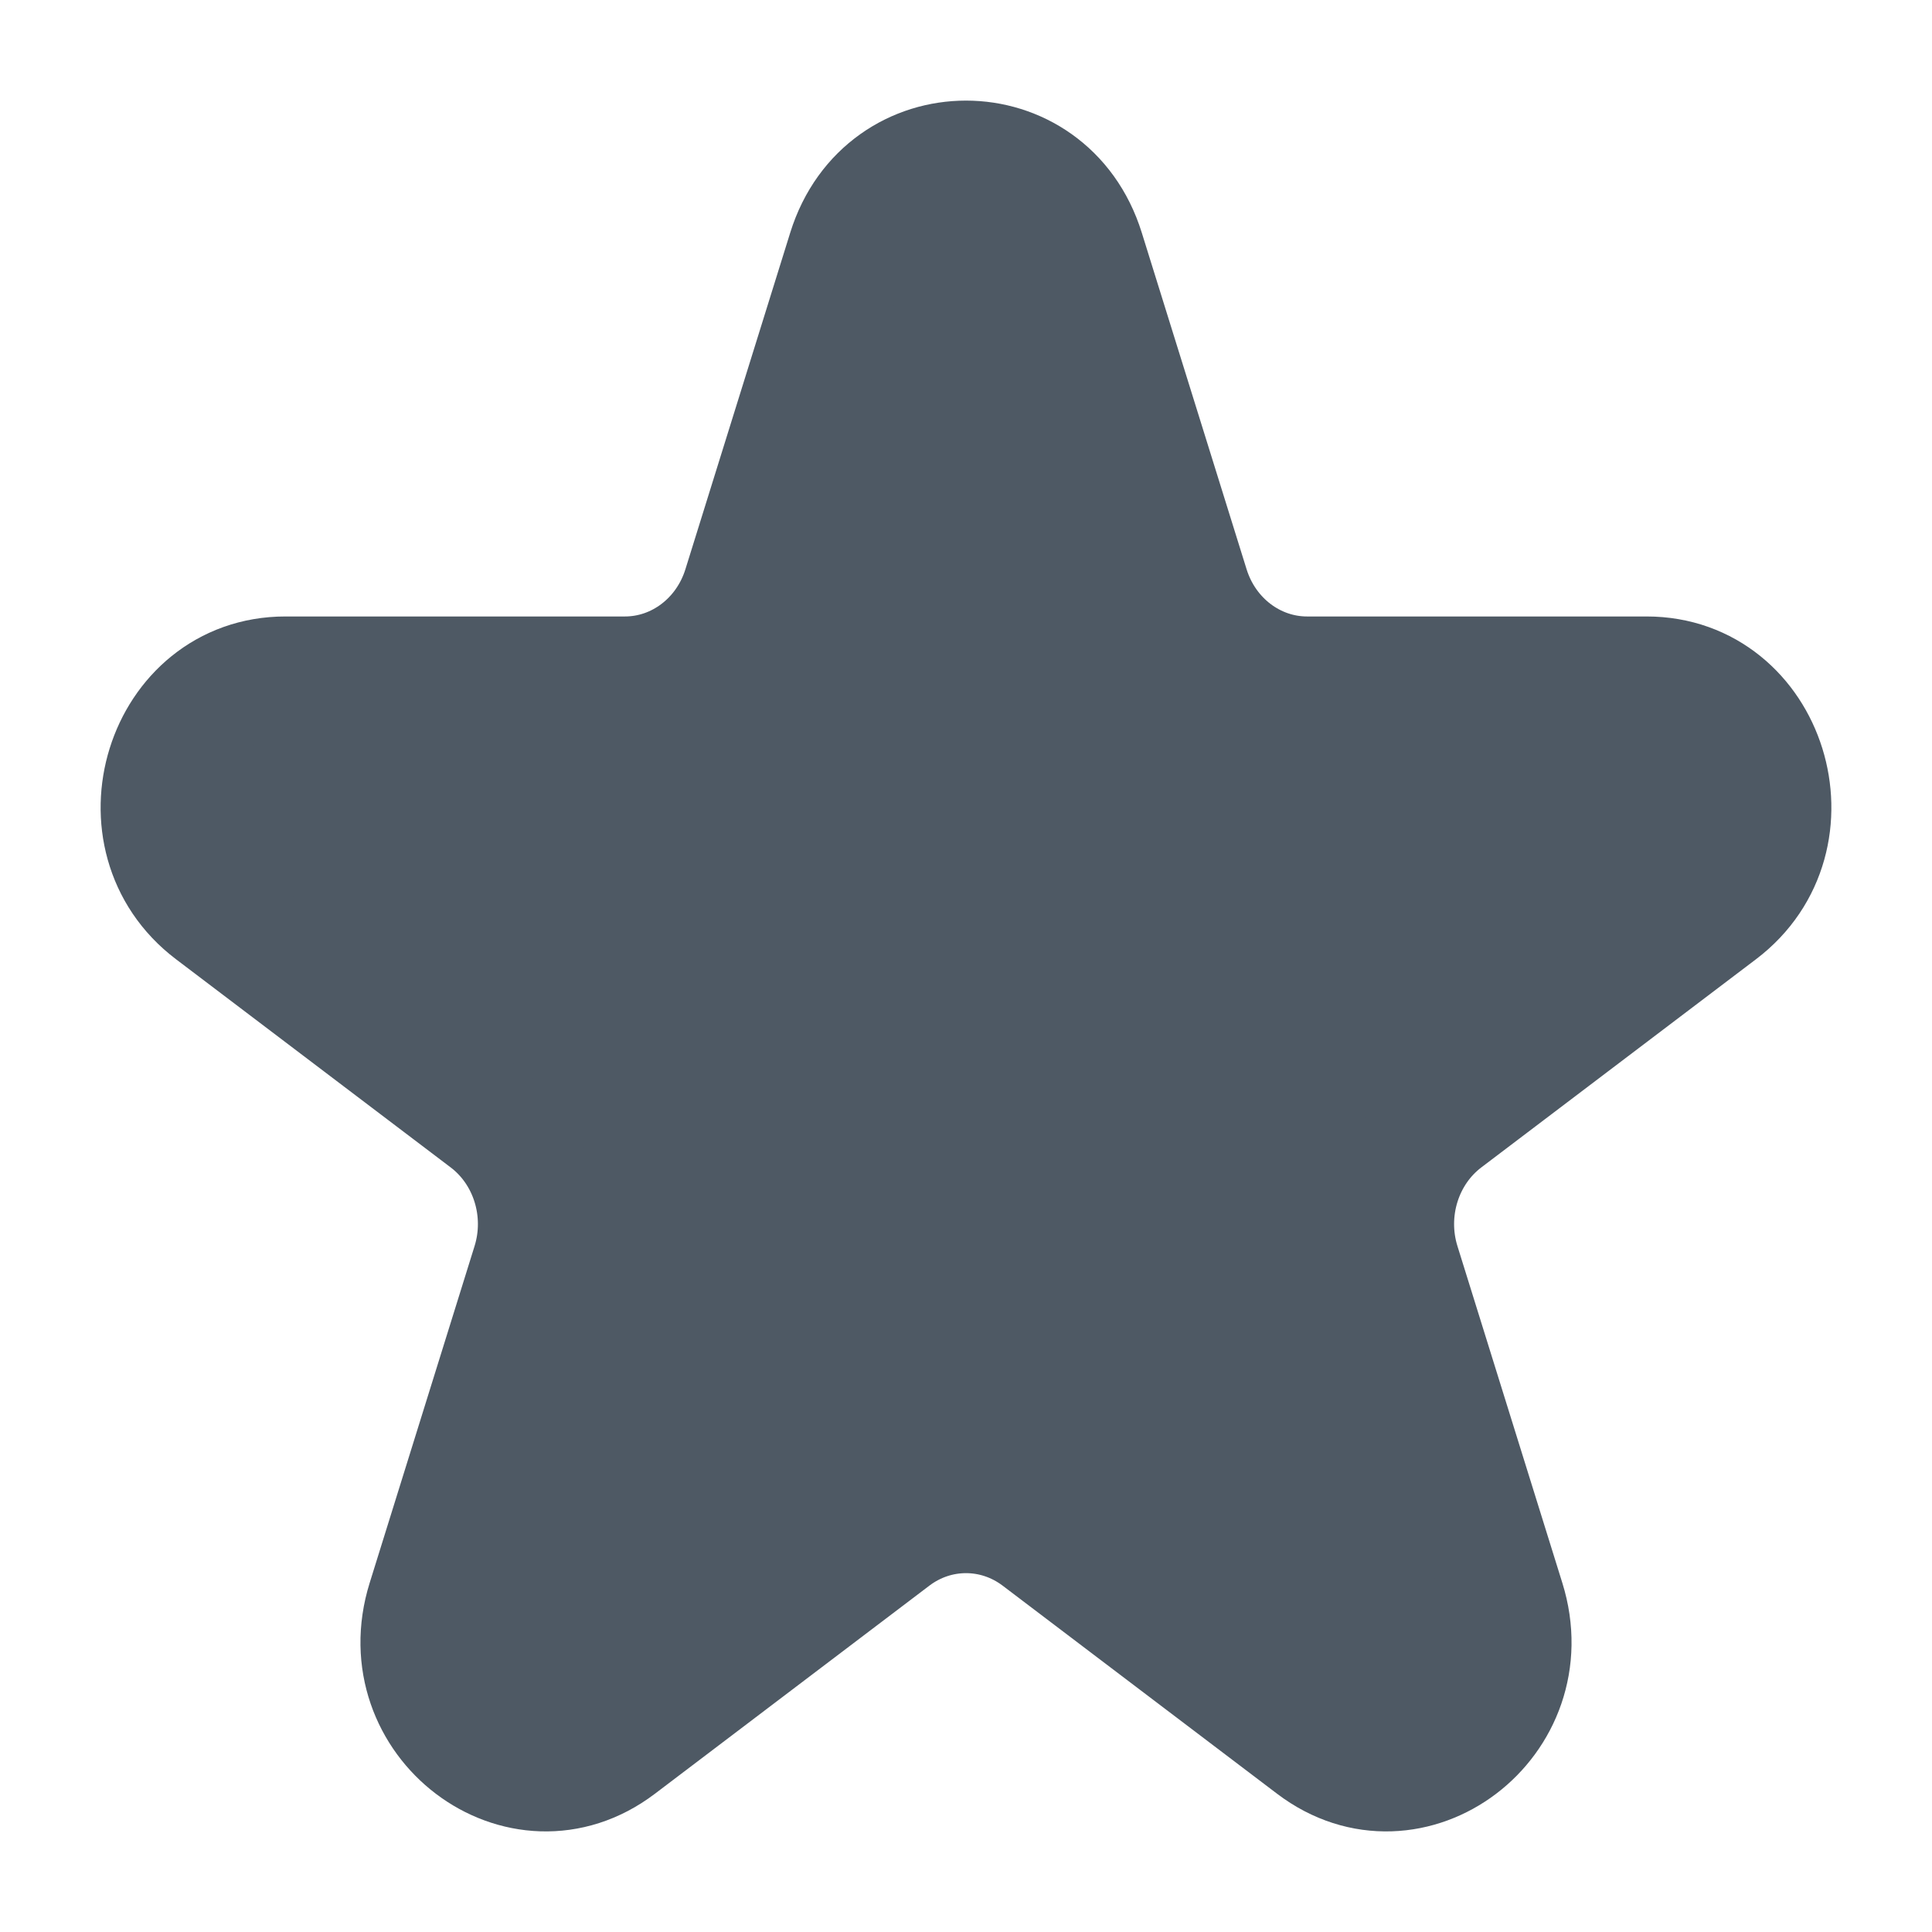
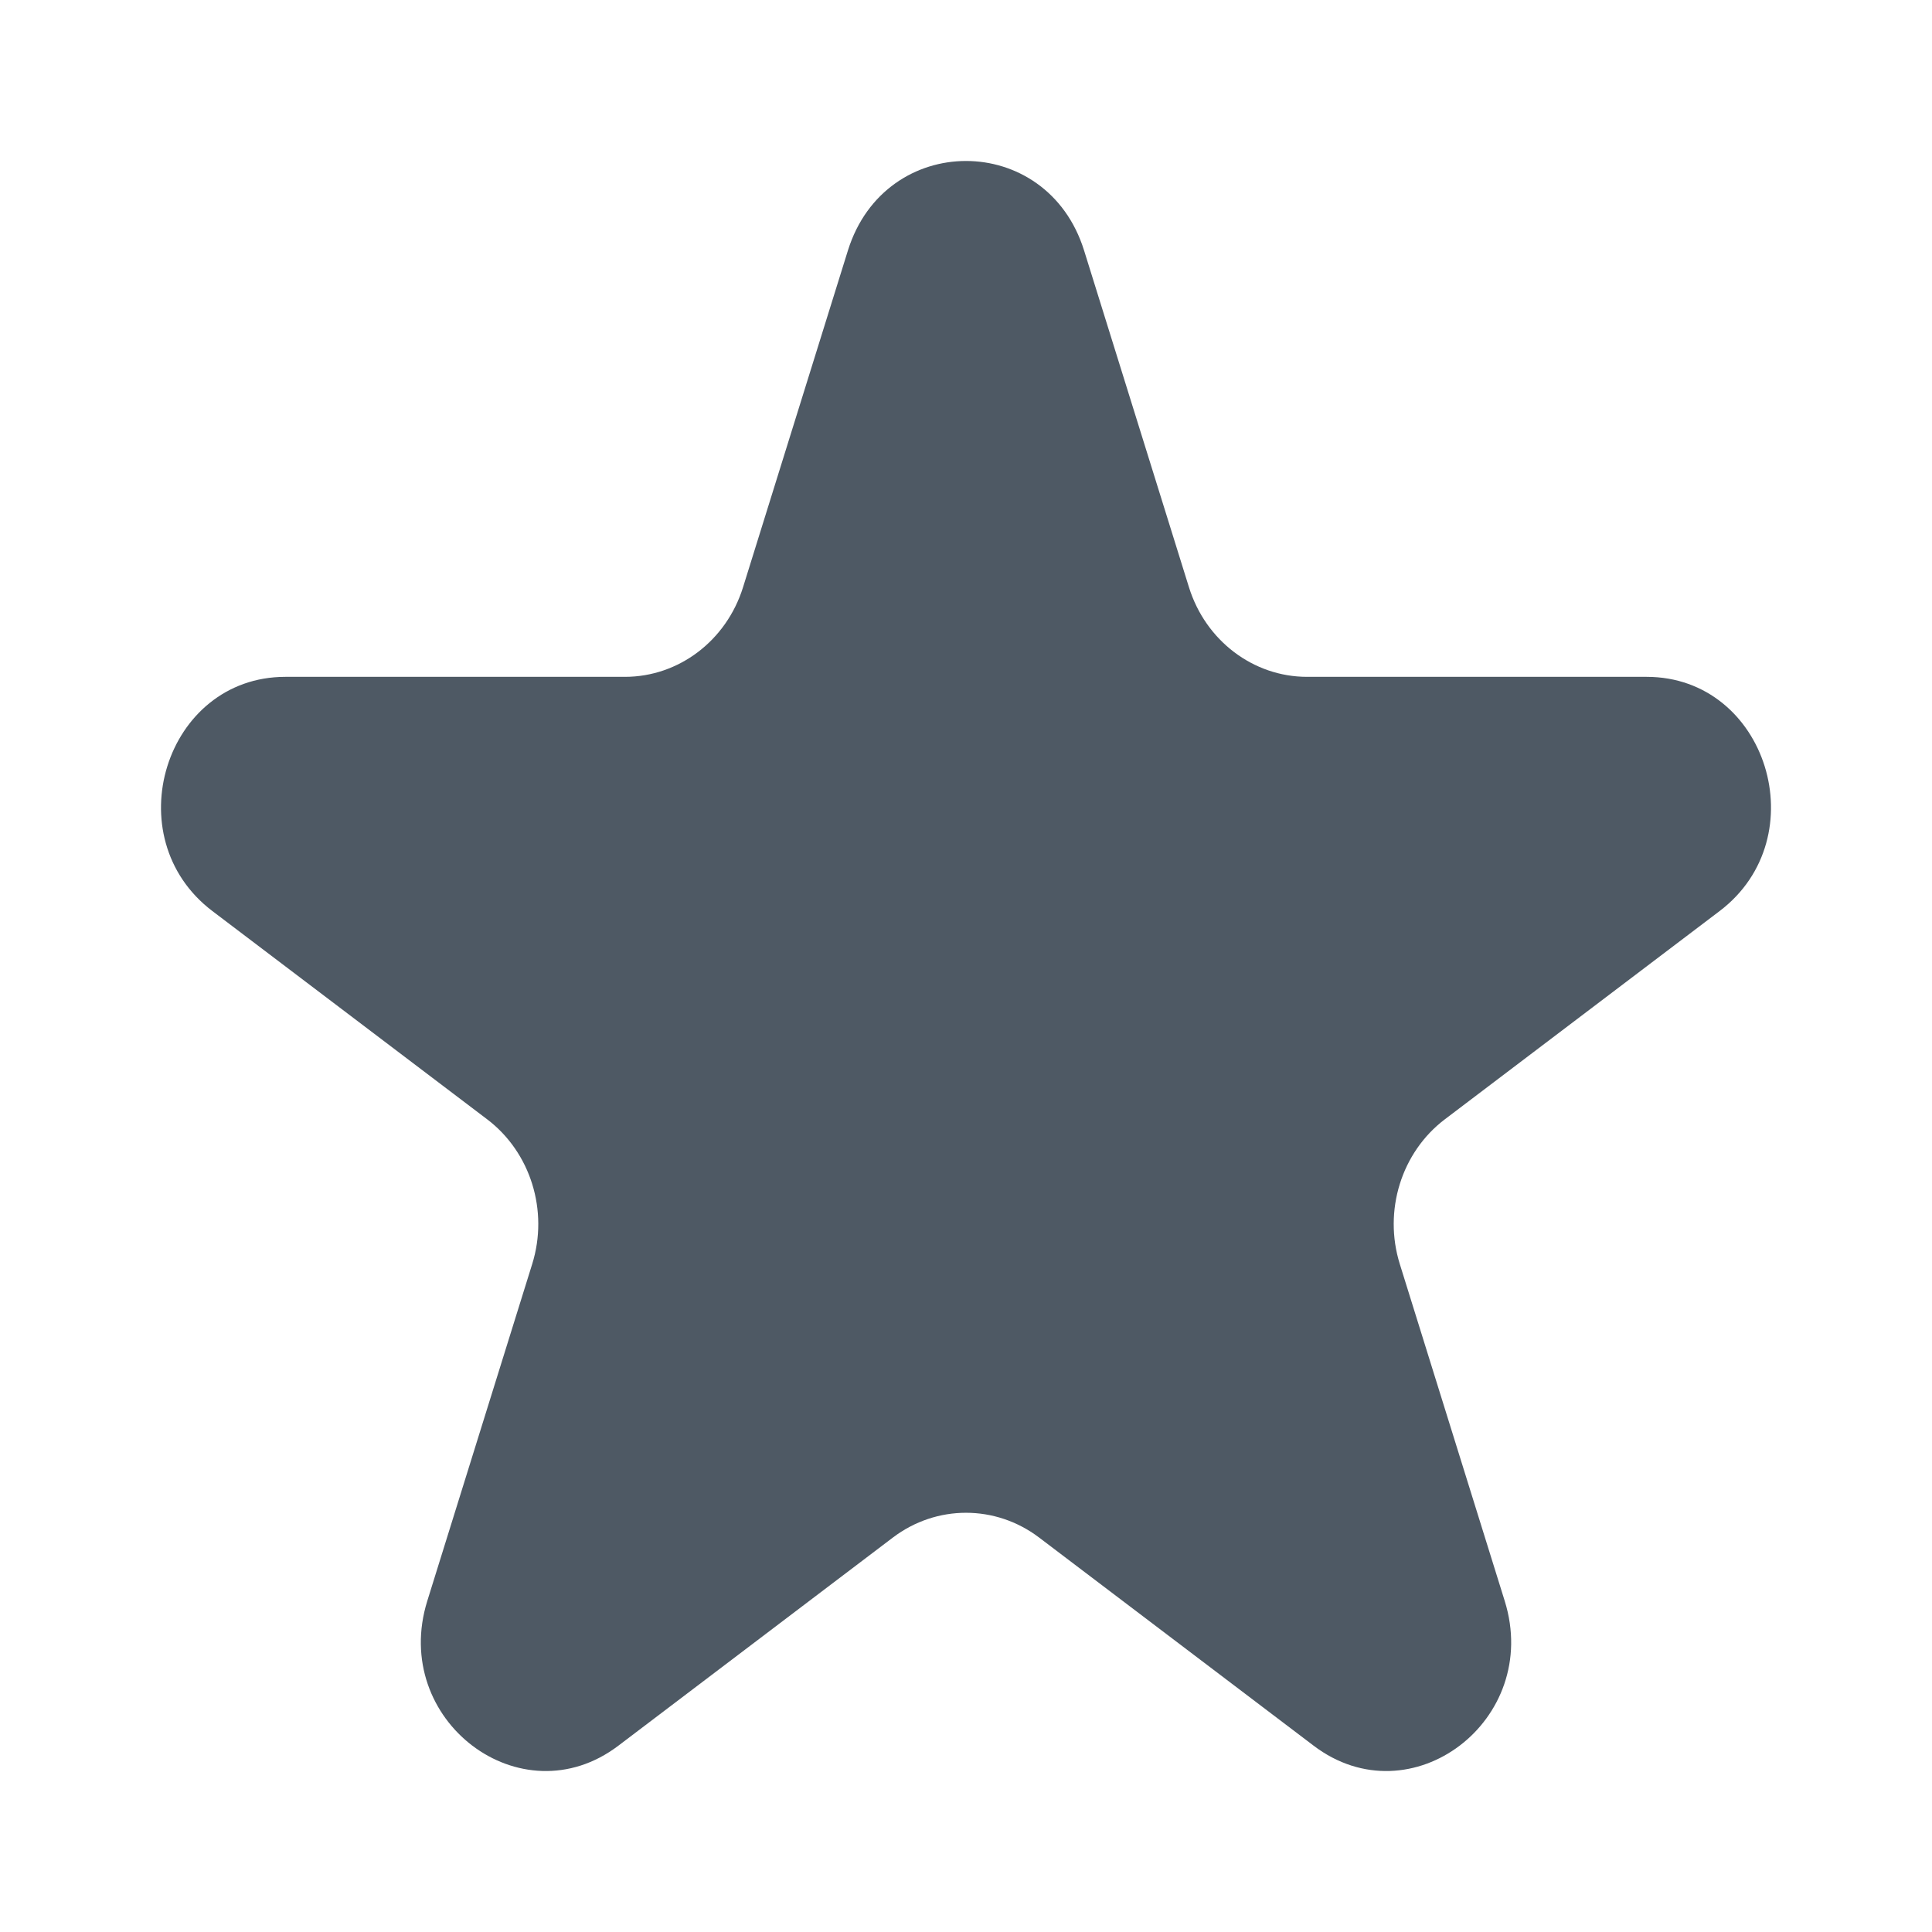
<svg xmlns="http://www.w3.org/2000/svg" width="24" height="24" viewBox="0 0 24 24" fill="none">
-   <path d="M10.533 3.112C10.995 1.629 13.005 1.629 13.467 3.112L14.77 7.296C14.977 7.959 15.569 8.408 16.237 8.408H20.455C21.949 8.408 22.57 10.402 21.361 11.318L17.949 13.904C17.409 14.313 17.182 15.04 17.389 15.703L18.692 19.887C19.154 21.369 17.527 22.602 16.319 21.686L12.907 19.099C12.366 18.69 11.634 18.69 11.093 19.099L7.681 21.686C6.473 22.602 4.846 21.369 5.308 19.887L6.611 15.703C6.818 15.04 6.591 14.313 6.051 13.904L2.639 11.318C1.43 10.402 2.051 8.408 3.545 8.408H7.763C8.431 8.408 9.023 7.959 9.23 7.296L10.533 3.112Z" fill="#4E5964" stroke="#4E5964" stroke-width="1.5" />
+   <path d="M10.533 3.112C10.995 1.629 13.005 1.629 13.467 3.112L14.77 7.296C14.977 7.959 15.569 8.408 16.237 8.408H20.455C21.949 8.408 22.57 10.402 21.361 11.318L17.949 13.904C17.409 14.313 17.182 15.04 17.389 15.703L18.692 19.887C19.154 21.369 17.527 22.602 16.319 21.686L12.907 19.099C12.366 18.69 11.634 18.69 11.093 19.099L7.681 21.686C6.473 22.602 4.846 21.369 5.308 19.887L6.611 15.703C6.818 15.04 6.591 14.313 6.051 13.904L2.639 11.318C1.43 10.402 2.051 8.408 3.545 8.408H7.763C8.431 8.408 9.023 7.959 9.23 7.296L10.533 3.112Z" fill="#4E5964" />
</svg>
